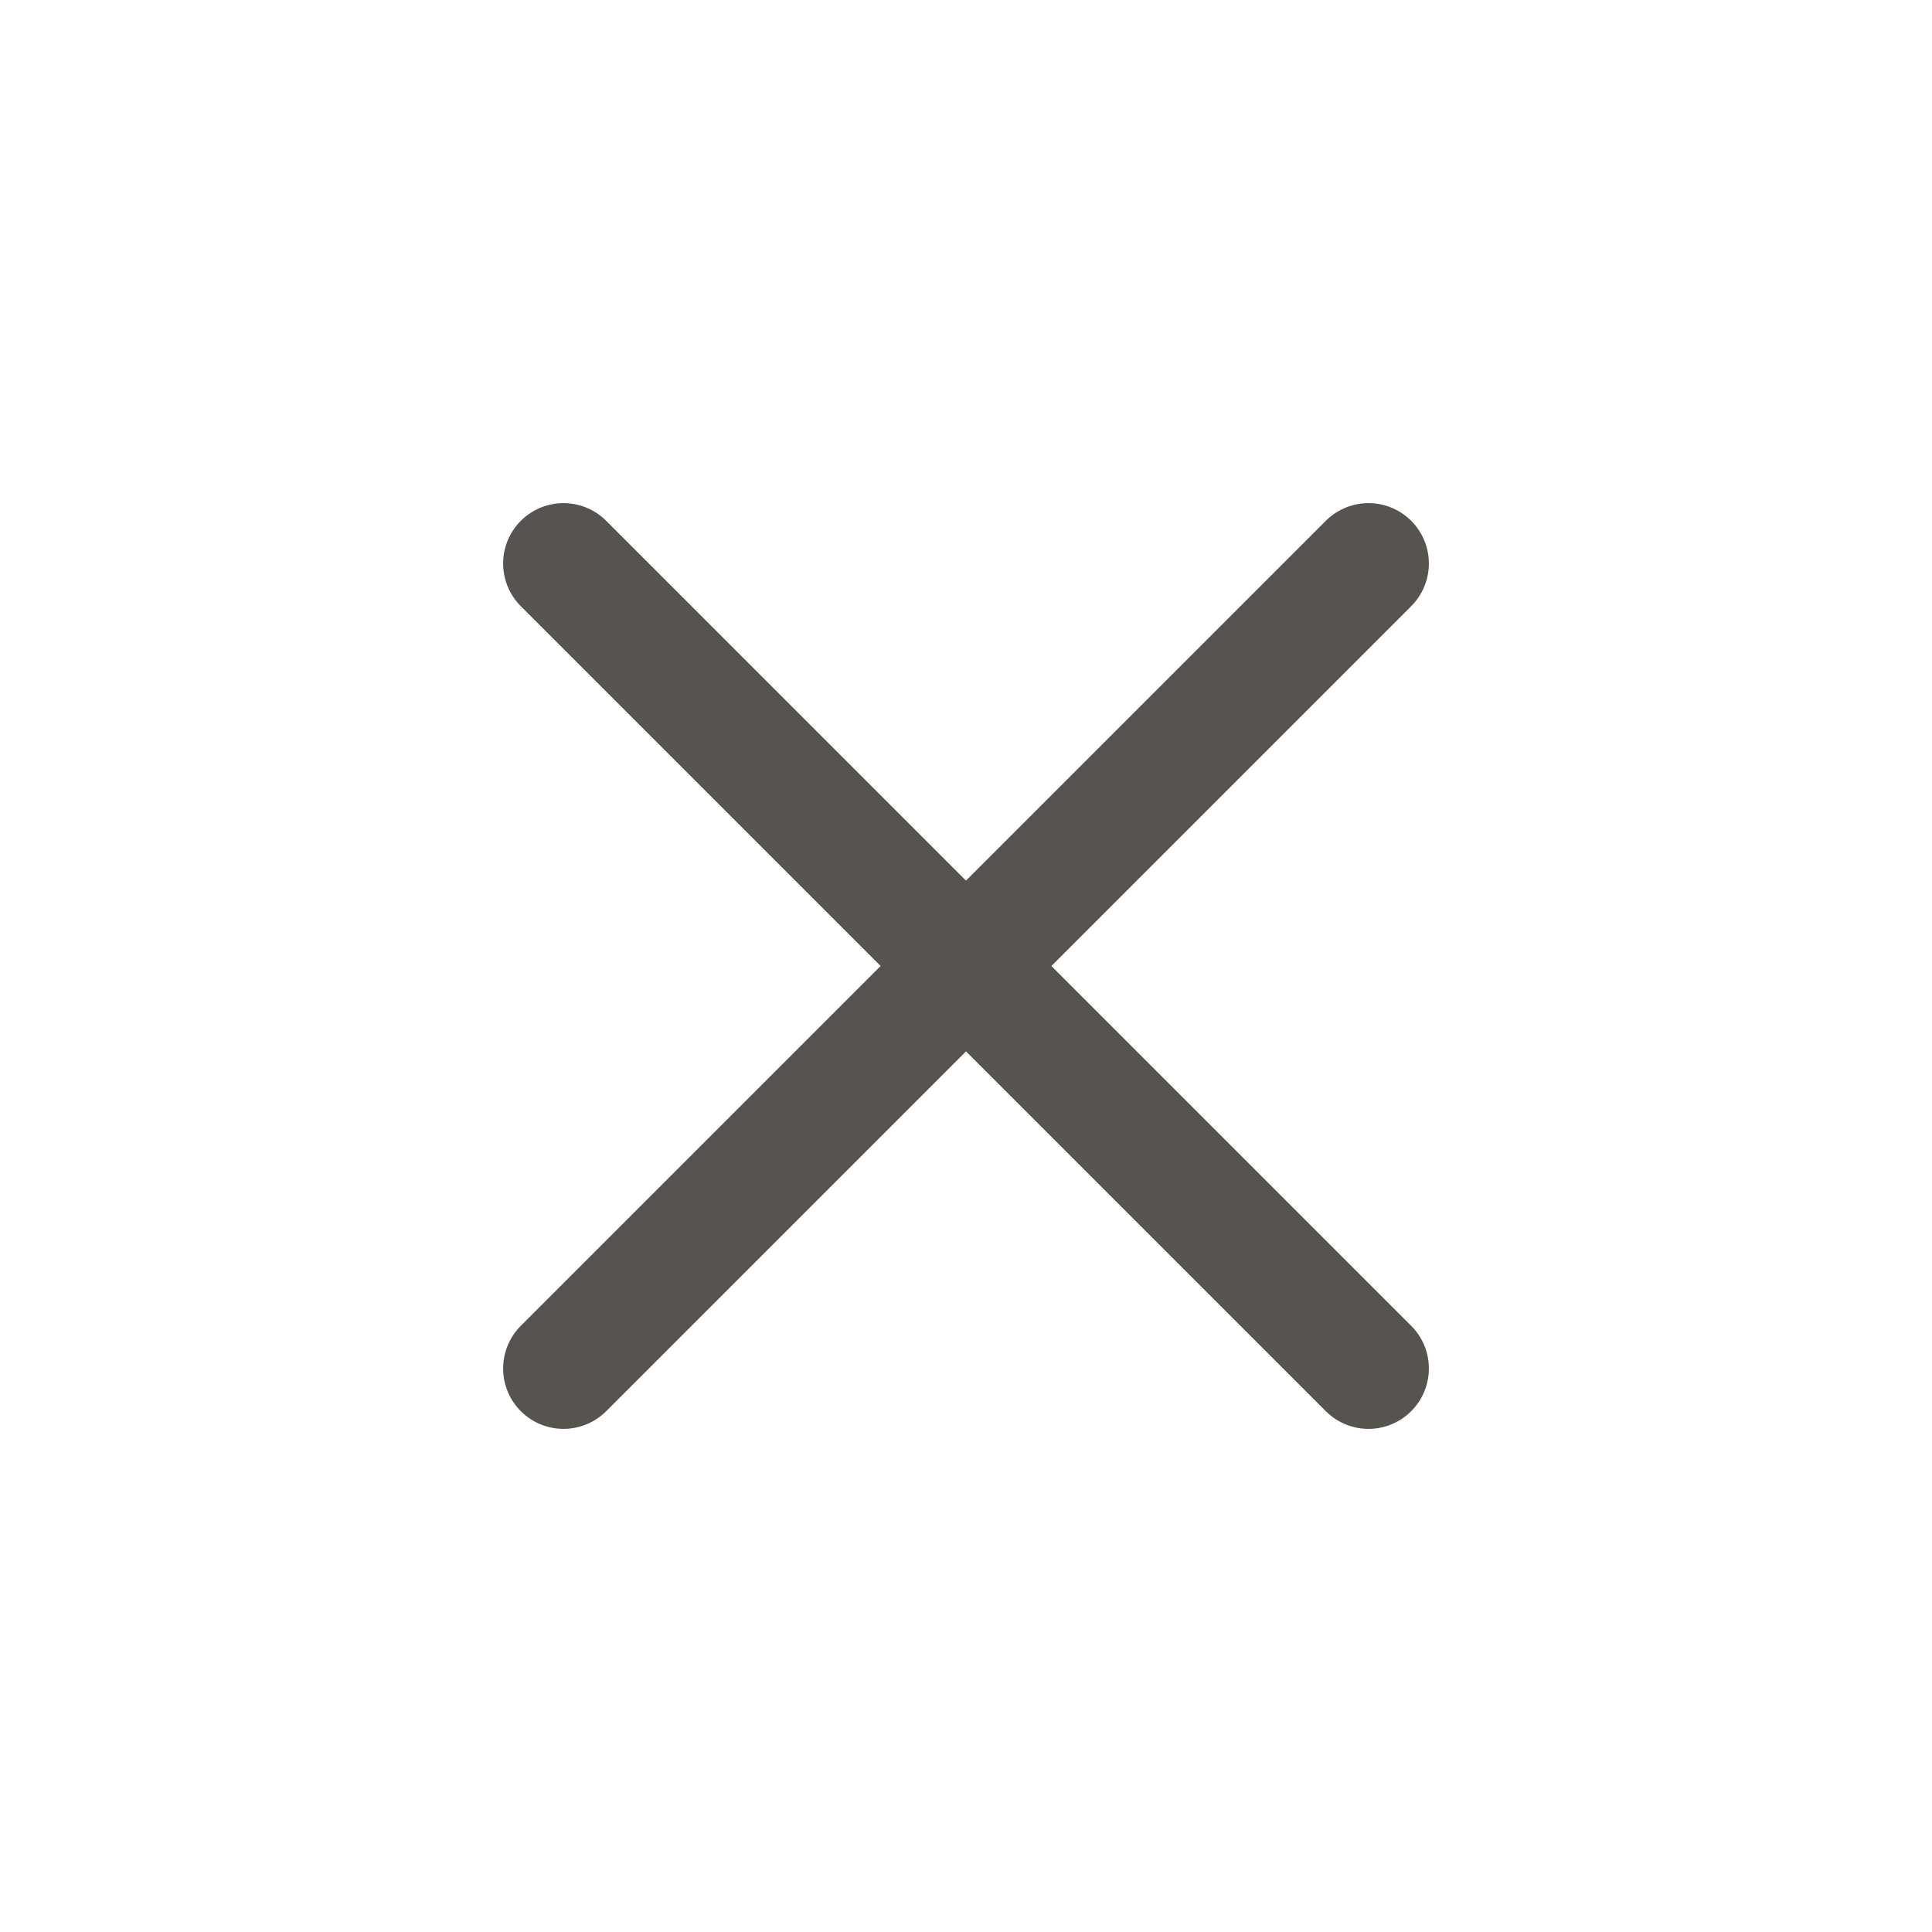
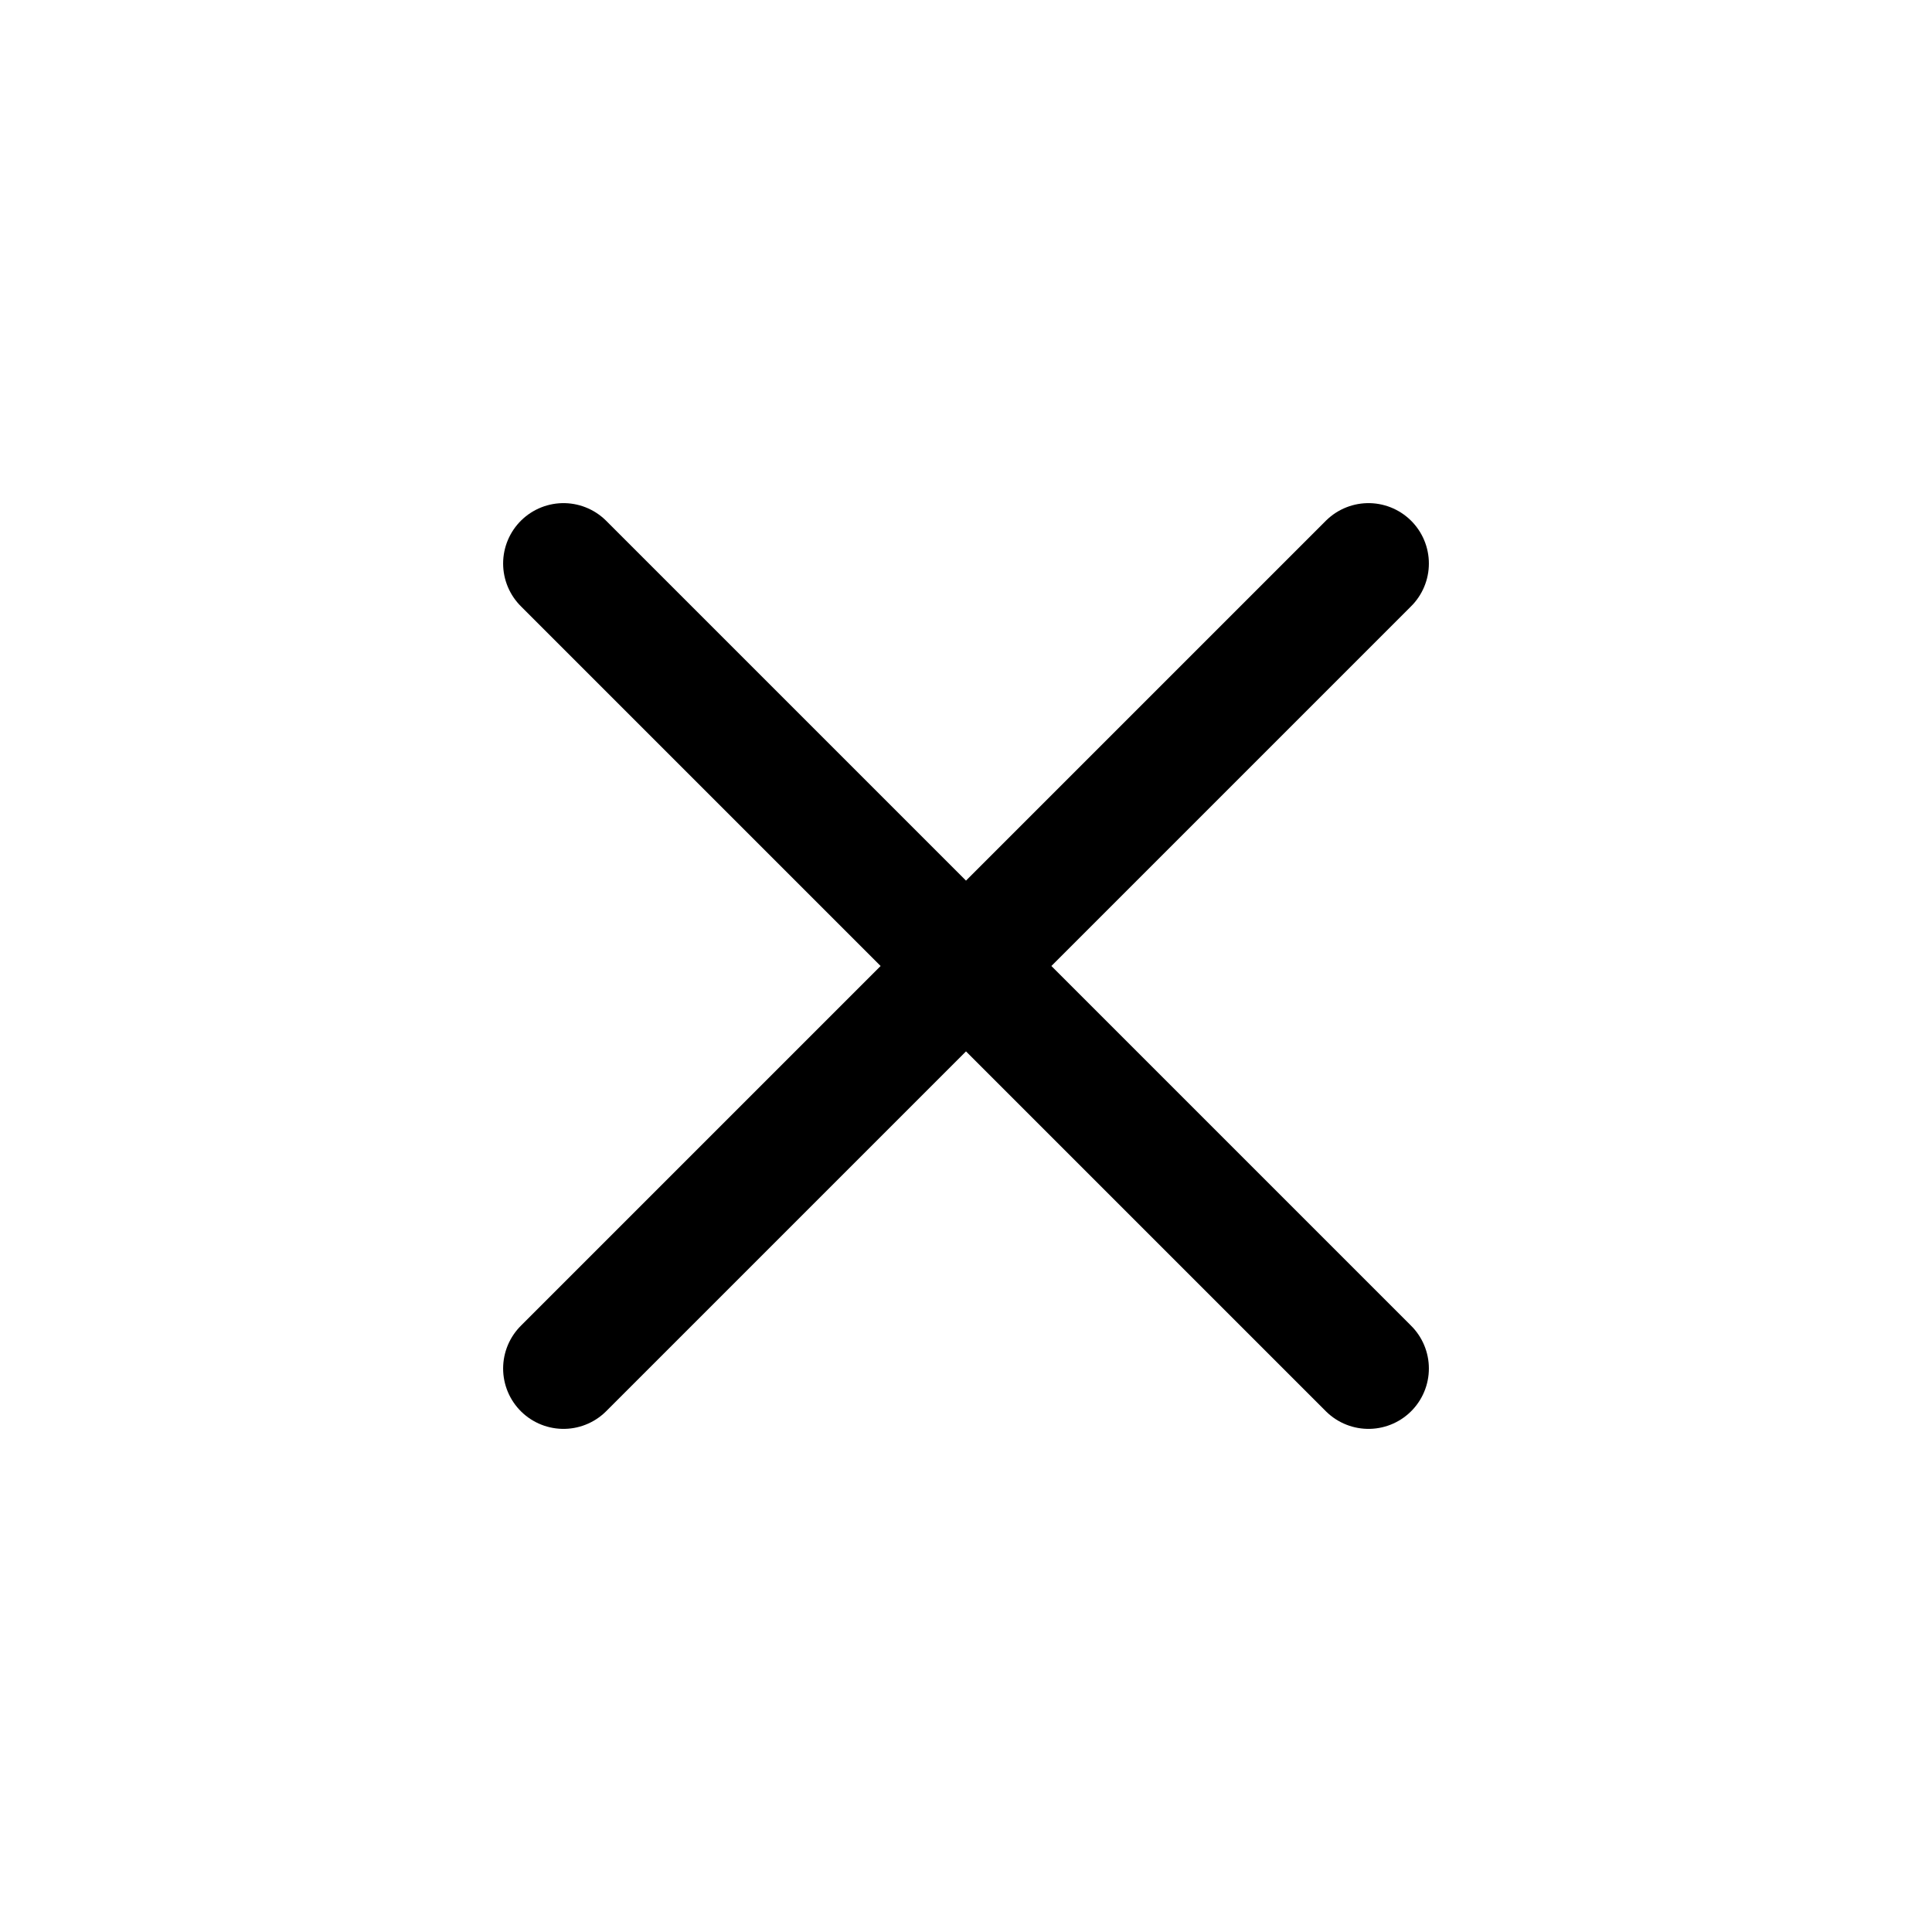
<svg xmlns="http://www.w3.org/2000/svg" width="100%" height="100%" viewBox="0 0 24 24" fill="none">
-   <path d="M17 7L7 17M7 7L17 17" stroke="#57534e" stroke-width="1.5" stroke-linecap="round" stroke-linejoin="round" />
+   <path d="M17 7L7 17M7 7L17 17" stroke="currentColor" stroke-width="1.5" stroke-linecap="round" stroke-linejoin="round" />
</svg>
